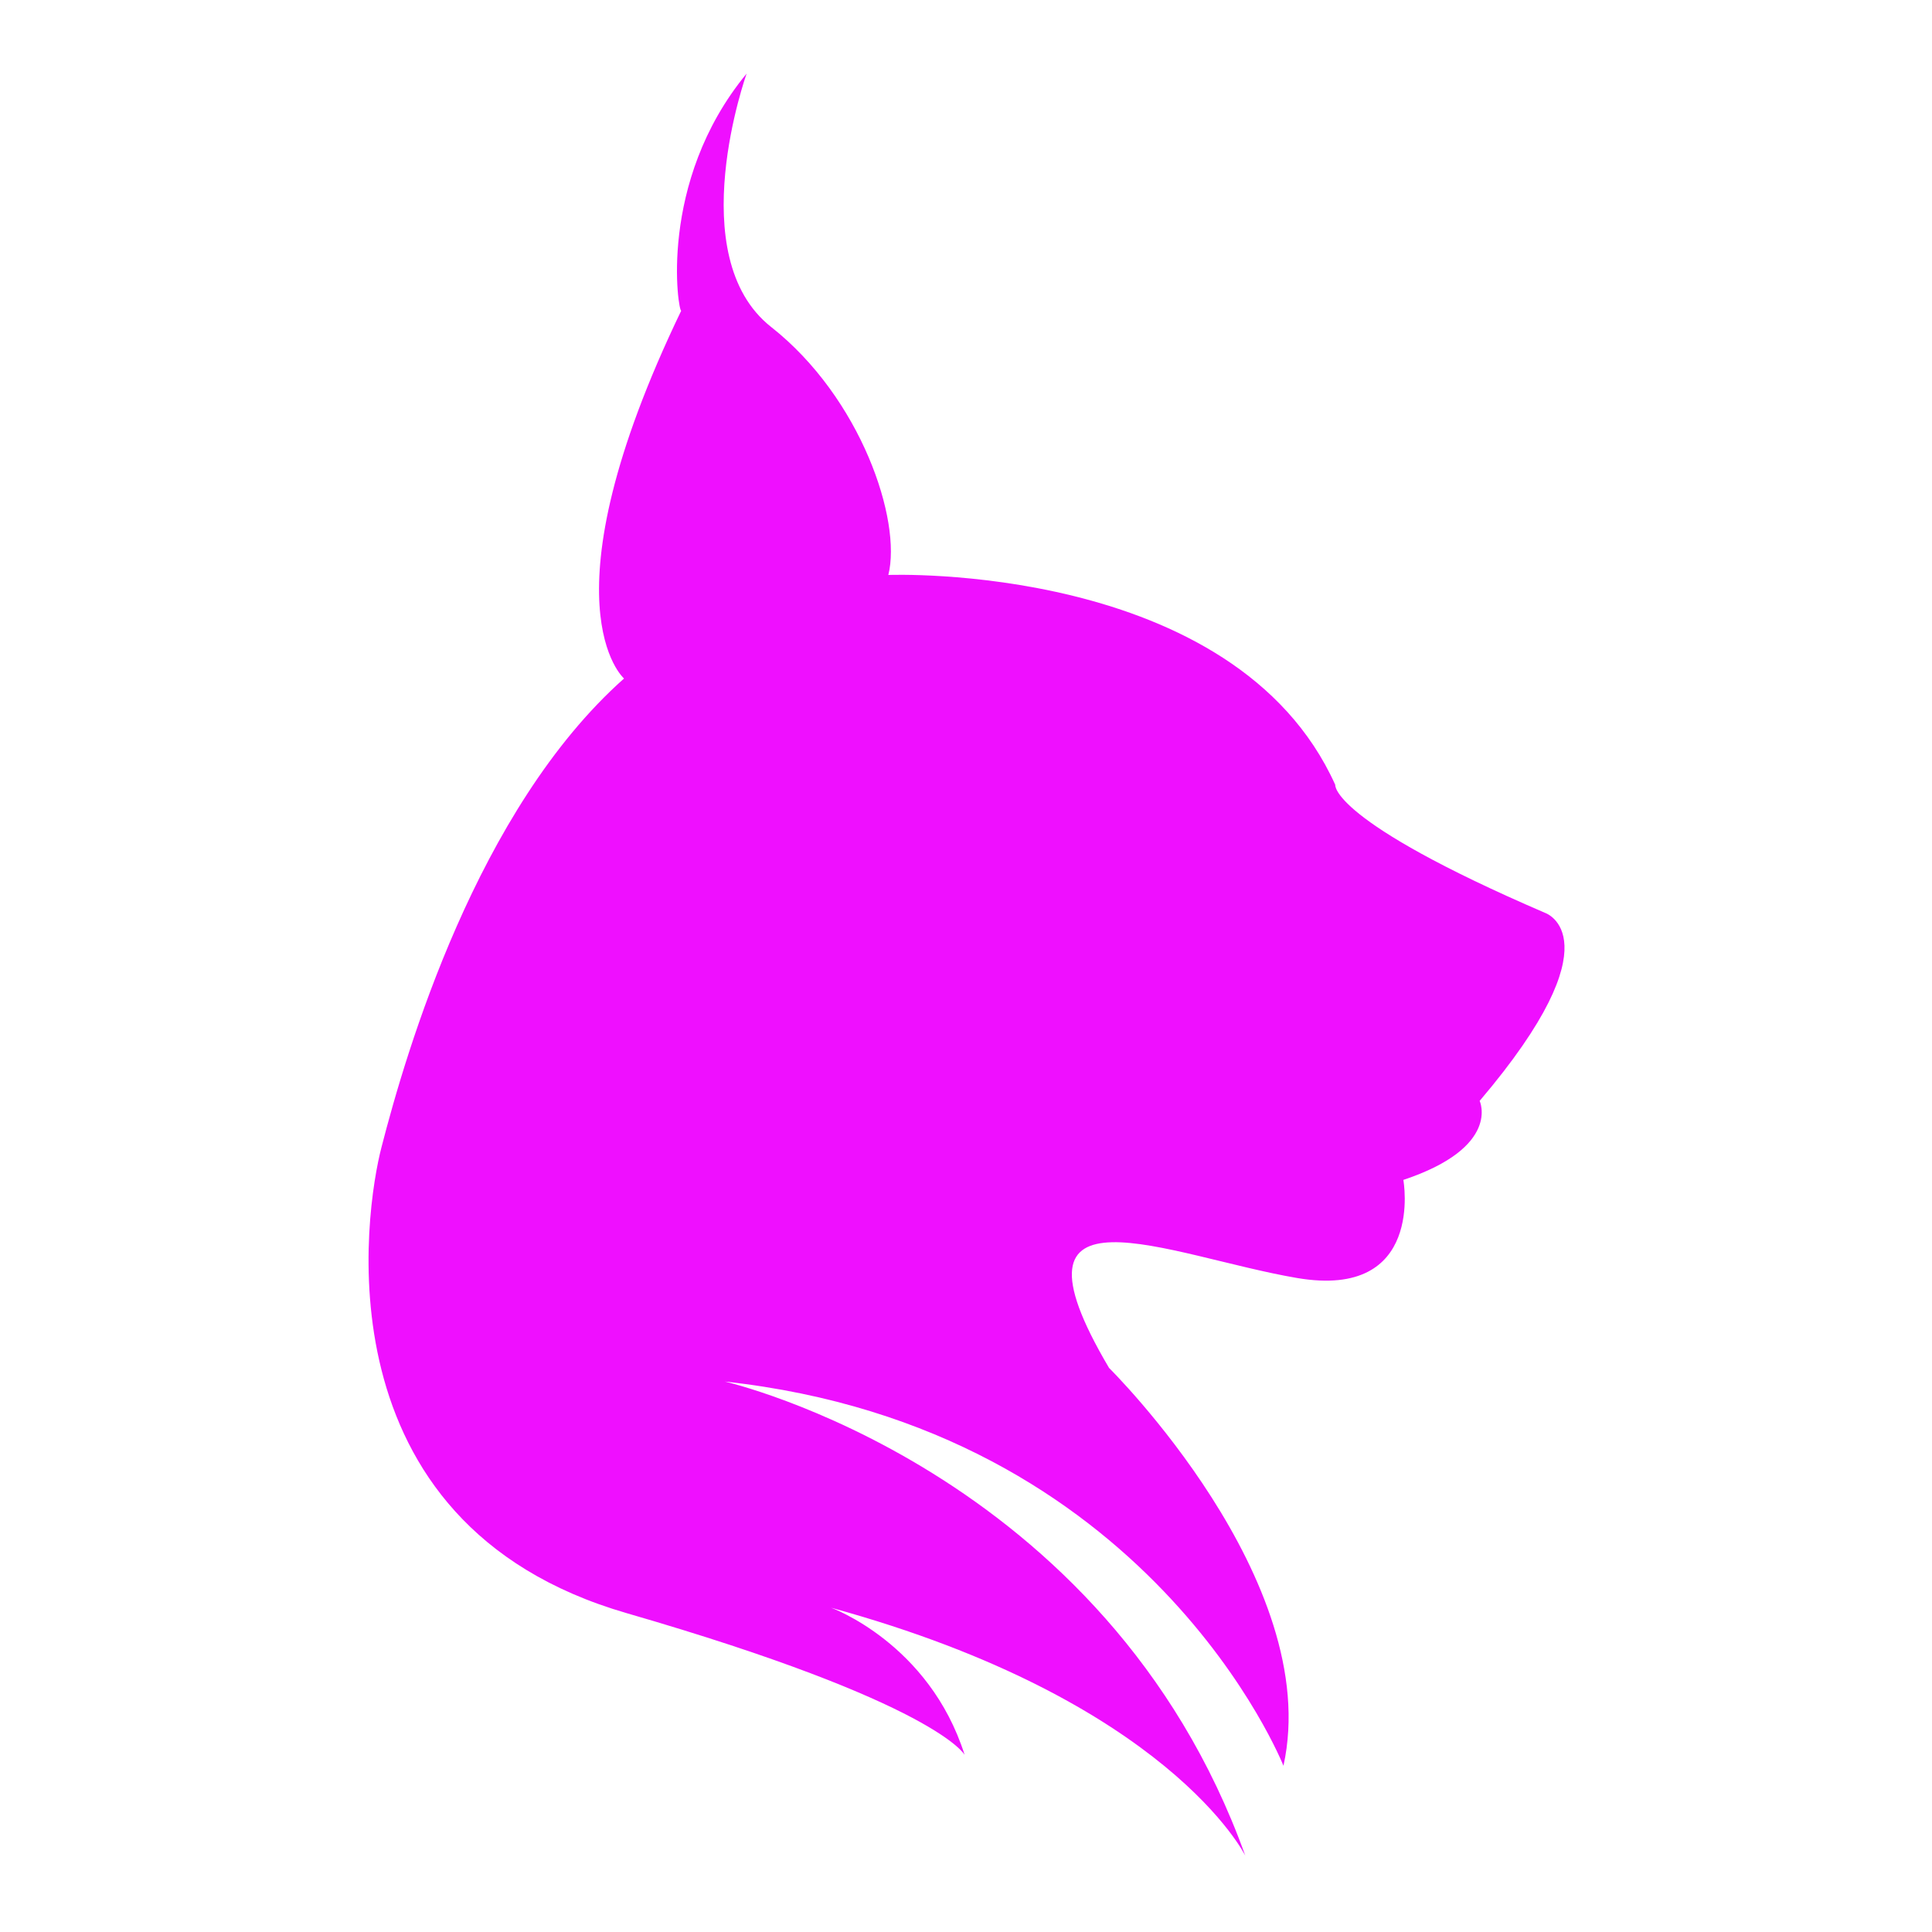
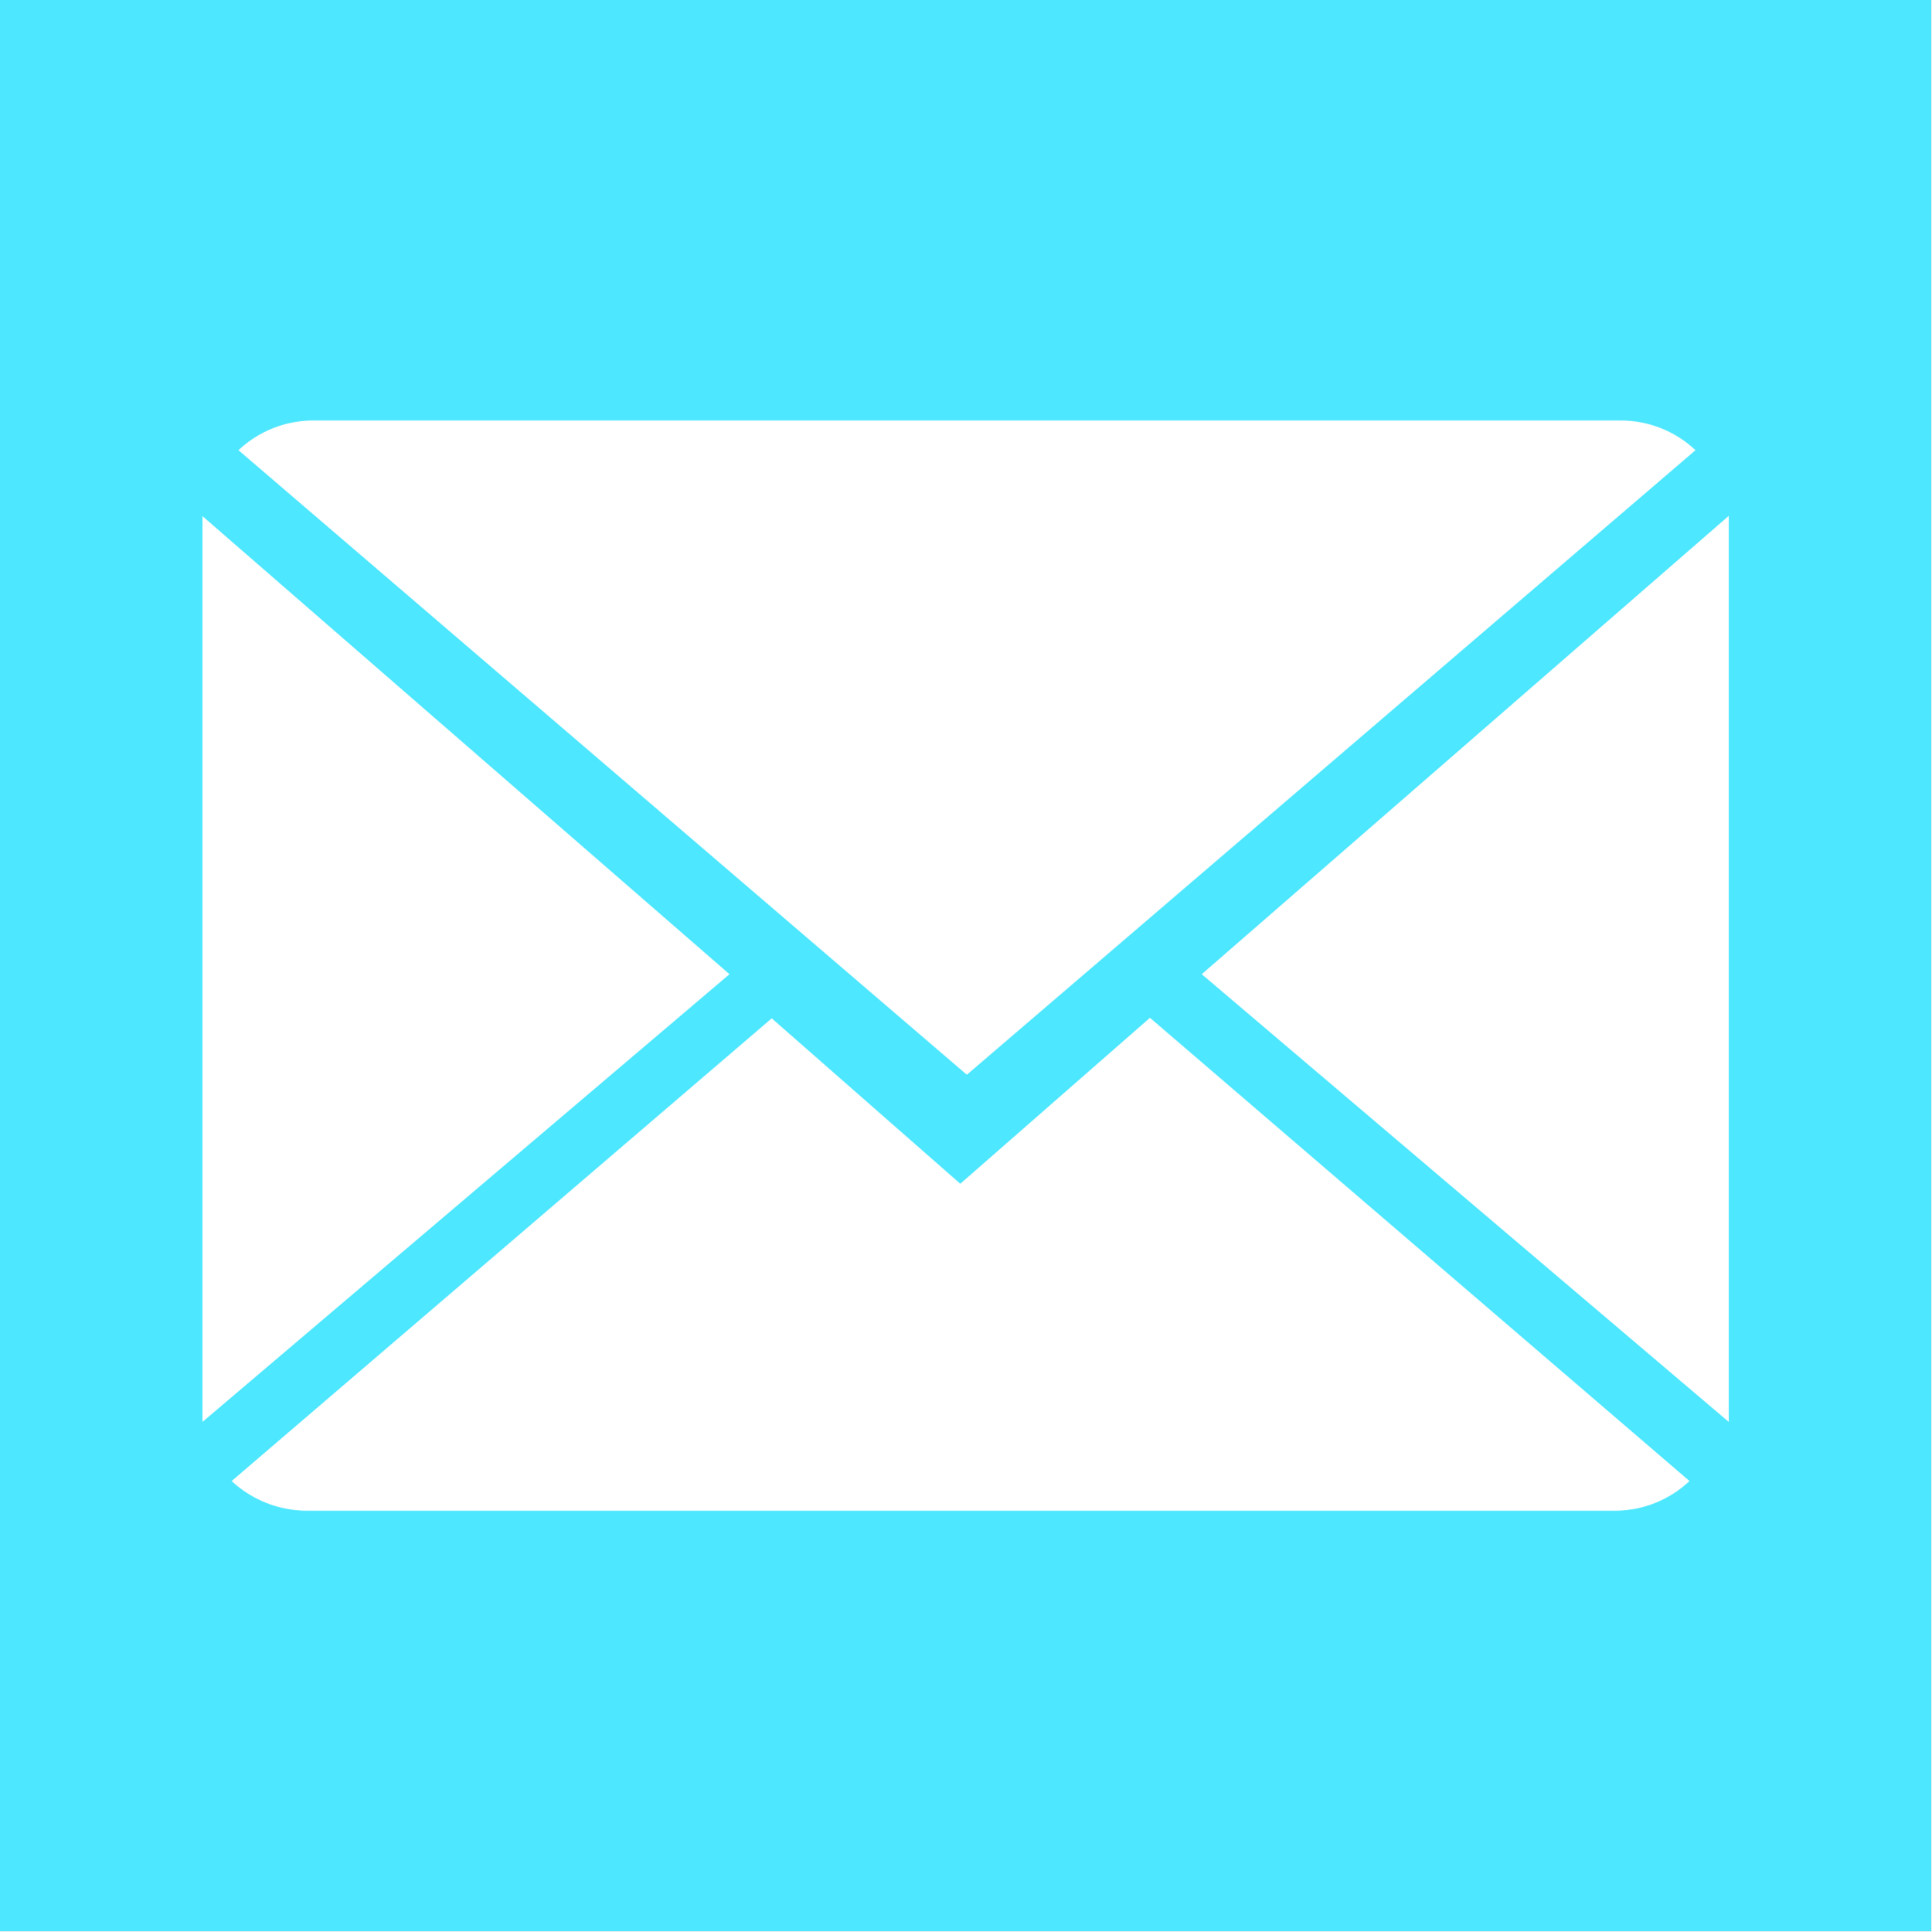
- <svg xmlns="http://www.w3.org/2000/svg" version="1.1" id="Ebene_1" x="0px" y="0px" viewBox="0 0 70.9 70.9" style="enable-background:new 0 0 70.9 70.9;" xml:space="preserve">
-   <style type="text/css">
- 	.st0{fill:#ffffff;}
- 	.st1{fill:#ef0fff;}
- </style>
-   <path class="st0" d="M0,0h70.9v70.9H0V0z" />
-   <path class="st1" d="M27.4,2.7c0,0-2.4,6.7,0.9,9.3s4.8,7.1,4.3,9.1c0,0,12.7-0.5,16.4,7.7c0,0-0.2,1.3,7.7,4.7c0,0,2.7,0.9-2.4,6.9  c0,0,0.8,1.7-2.8,2.9c0,0,0.8,4.4-3.9,3.6c-4.7-0.8-11.1-3.8-6.9,3.3c0,0,7.9,7.8,6.4,14.6c0,0-4.9-12.4-20.5-14.1  c0,0,14,3.2,19.1,17.4c0,0-2.8-5.7-15.2-9.1c0,0,3.6,1.3,4.9,5.4c0,0-1-1.9-12.4-5.2s-9.6-14.8-9-17.1c0.9-3.5,3.5-12.4,8.9-17.2  c0,0-3.1-2.7,2.1-13.5C24.9,11.5,24.1,6.7,27.4,2.7z" />
+ <svg xmlns="http://www.w3.org/2000/svg" id="luxletter" data-name="luxletter" viewBox="0 0 70.87 70.87">
+   <defs>
+     <style>.cls-2{fill:#fff}</style>
+   </defs>
+   <path d="M0 0h70.87v70.87H0z" fill="#4de7ff" />
+   <path id="svg_2" data-name="svg 2" class="cls-2" d="M35.24 43.44l-6.92-6.07L8.5 54.35a4.07 4.07 0 0 0 2.77 1.09h48A4 4 0 0 0 62 54.35l-19.8-17z" />
+   <path id="svg_3" data-name="svg 3" class="cls-2" d="M62.22 16.52a4 4 0 0 0-2.76-1.09H11.51a4 4 0 0 0-2.76 1.09l26.73 22.92z" />
+   <path id="svg_4" data-name="svg 4" class="cls-2" d="M7.43 18.94v33.24l19.34-16.43L7.43 18.94z" />
+   <path id="svg_5" data-name="svg 5" class="cls-2" d="M44.1 35.75l19.34 16.43V18.93L44.1 35.75z" />
</svg>
